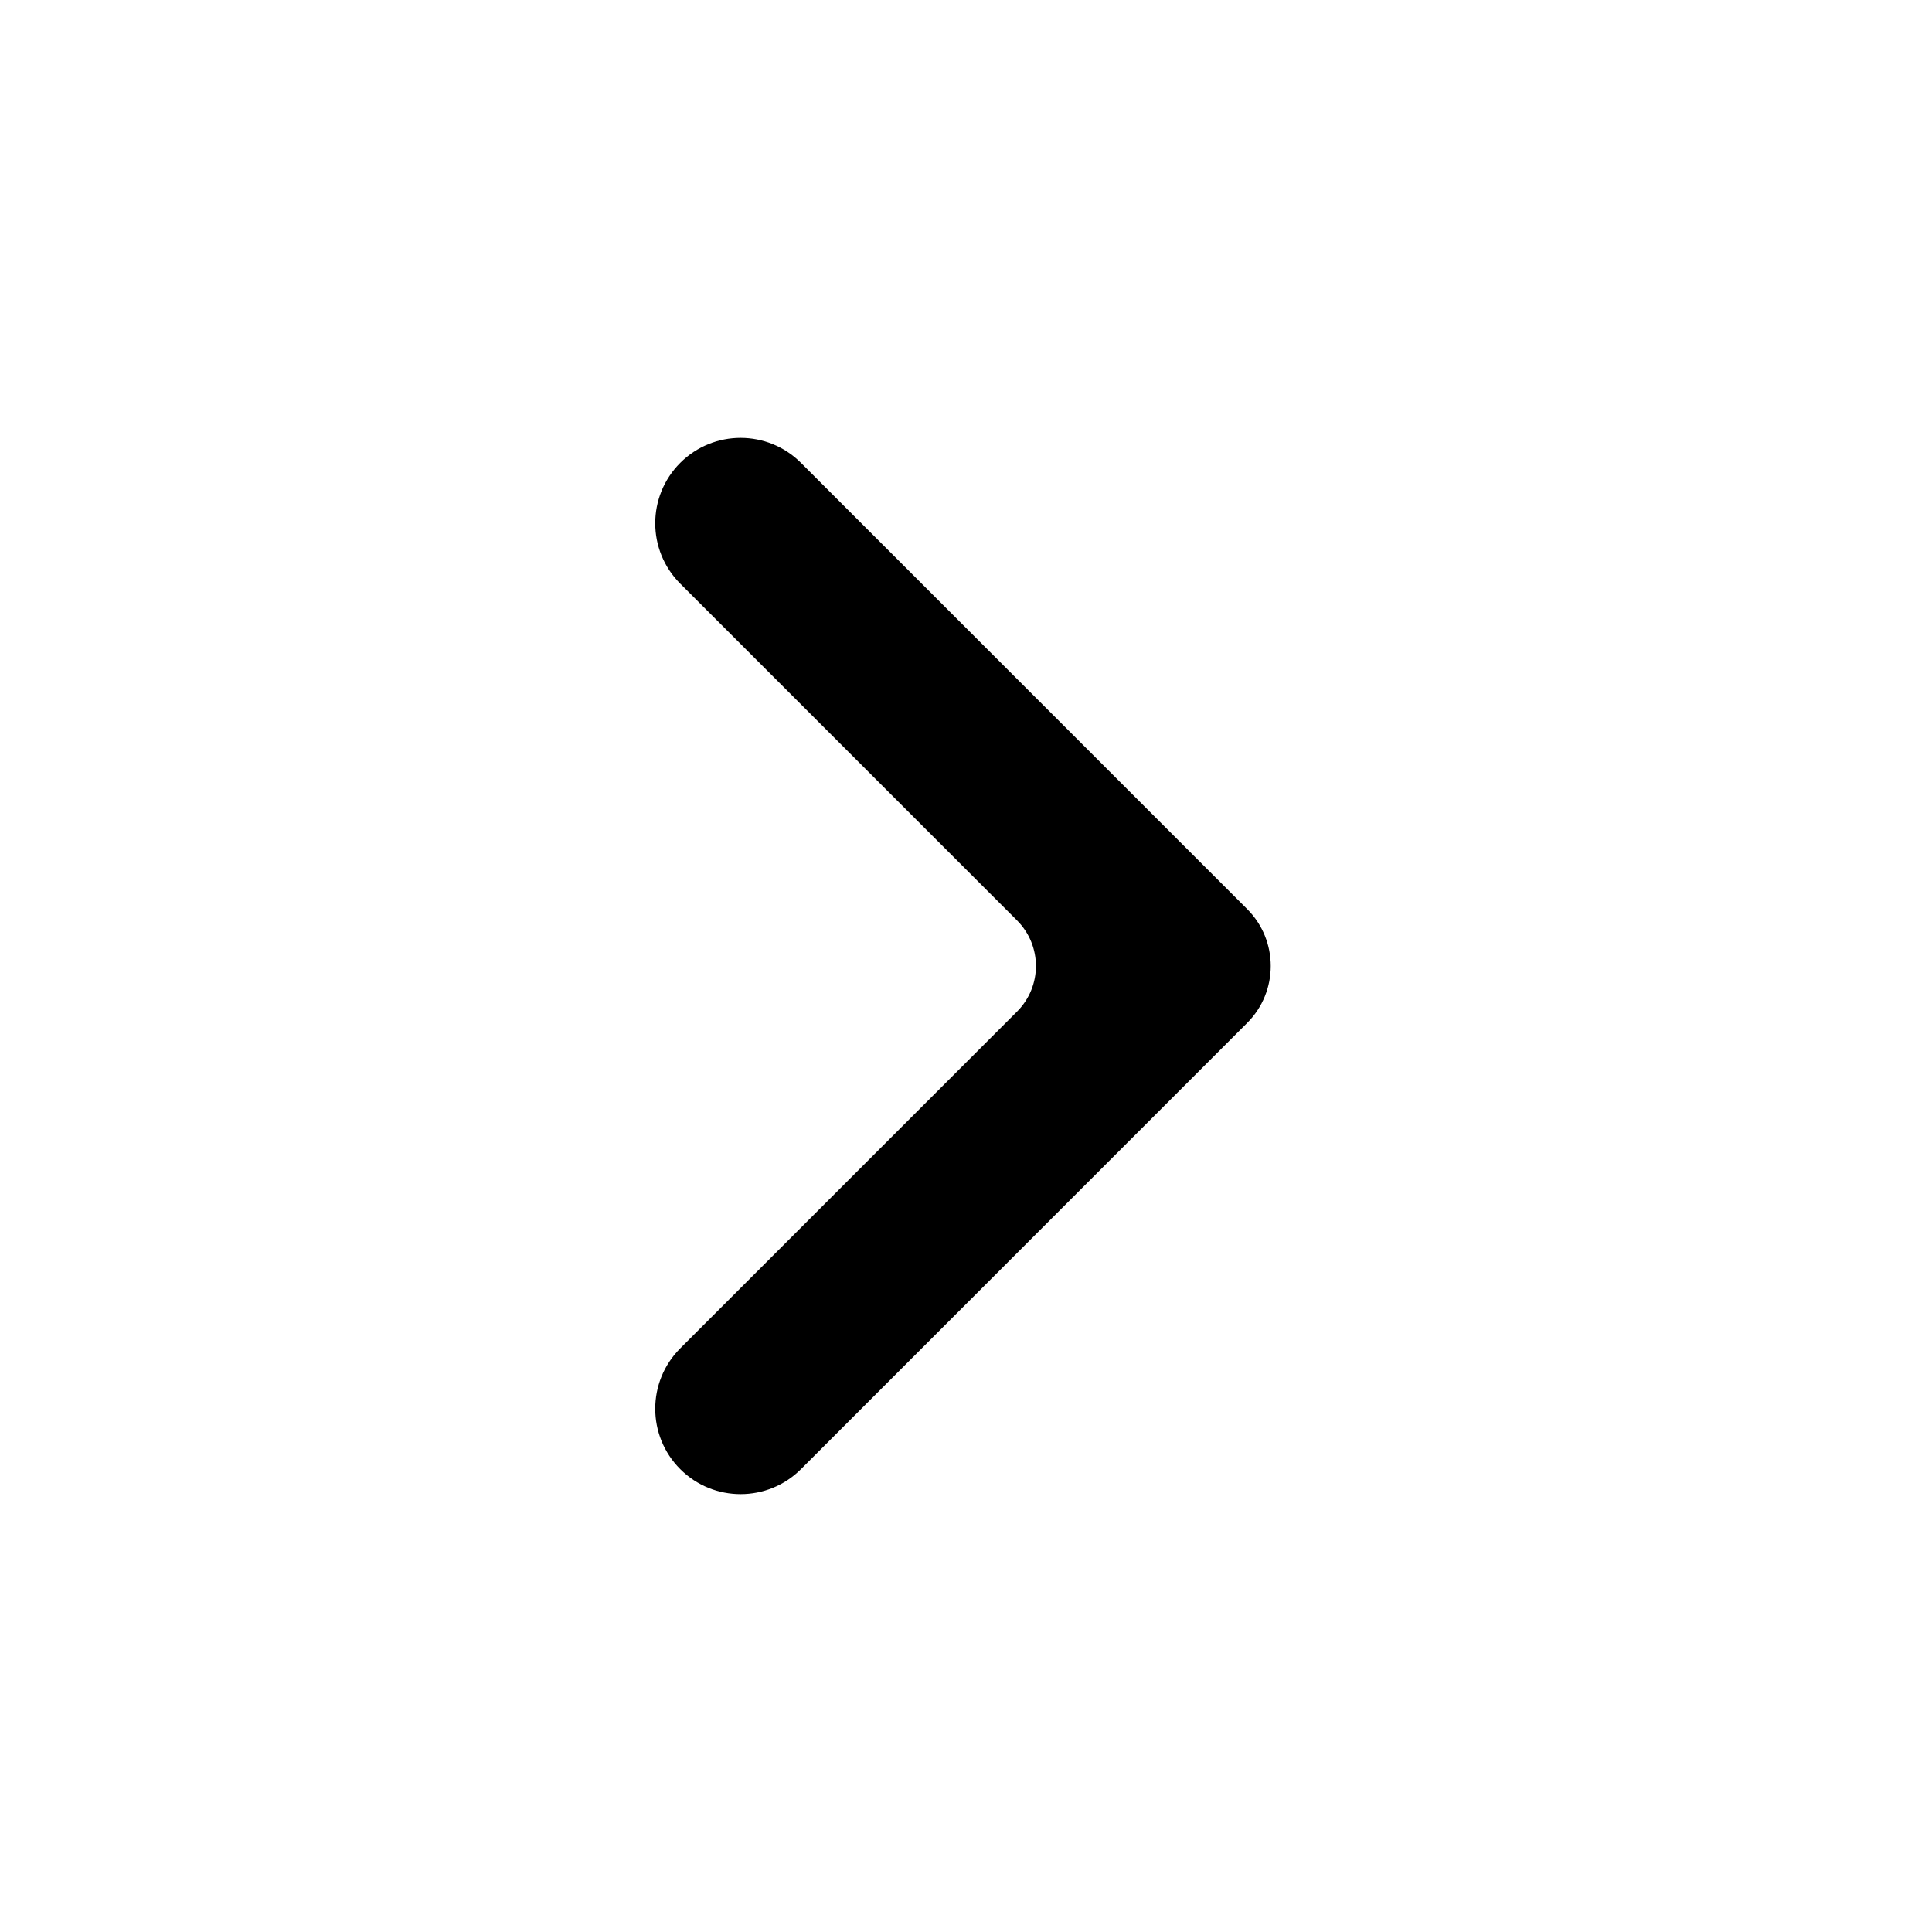
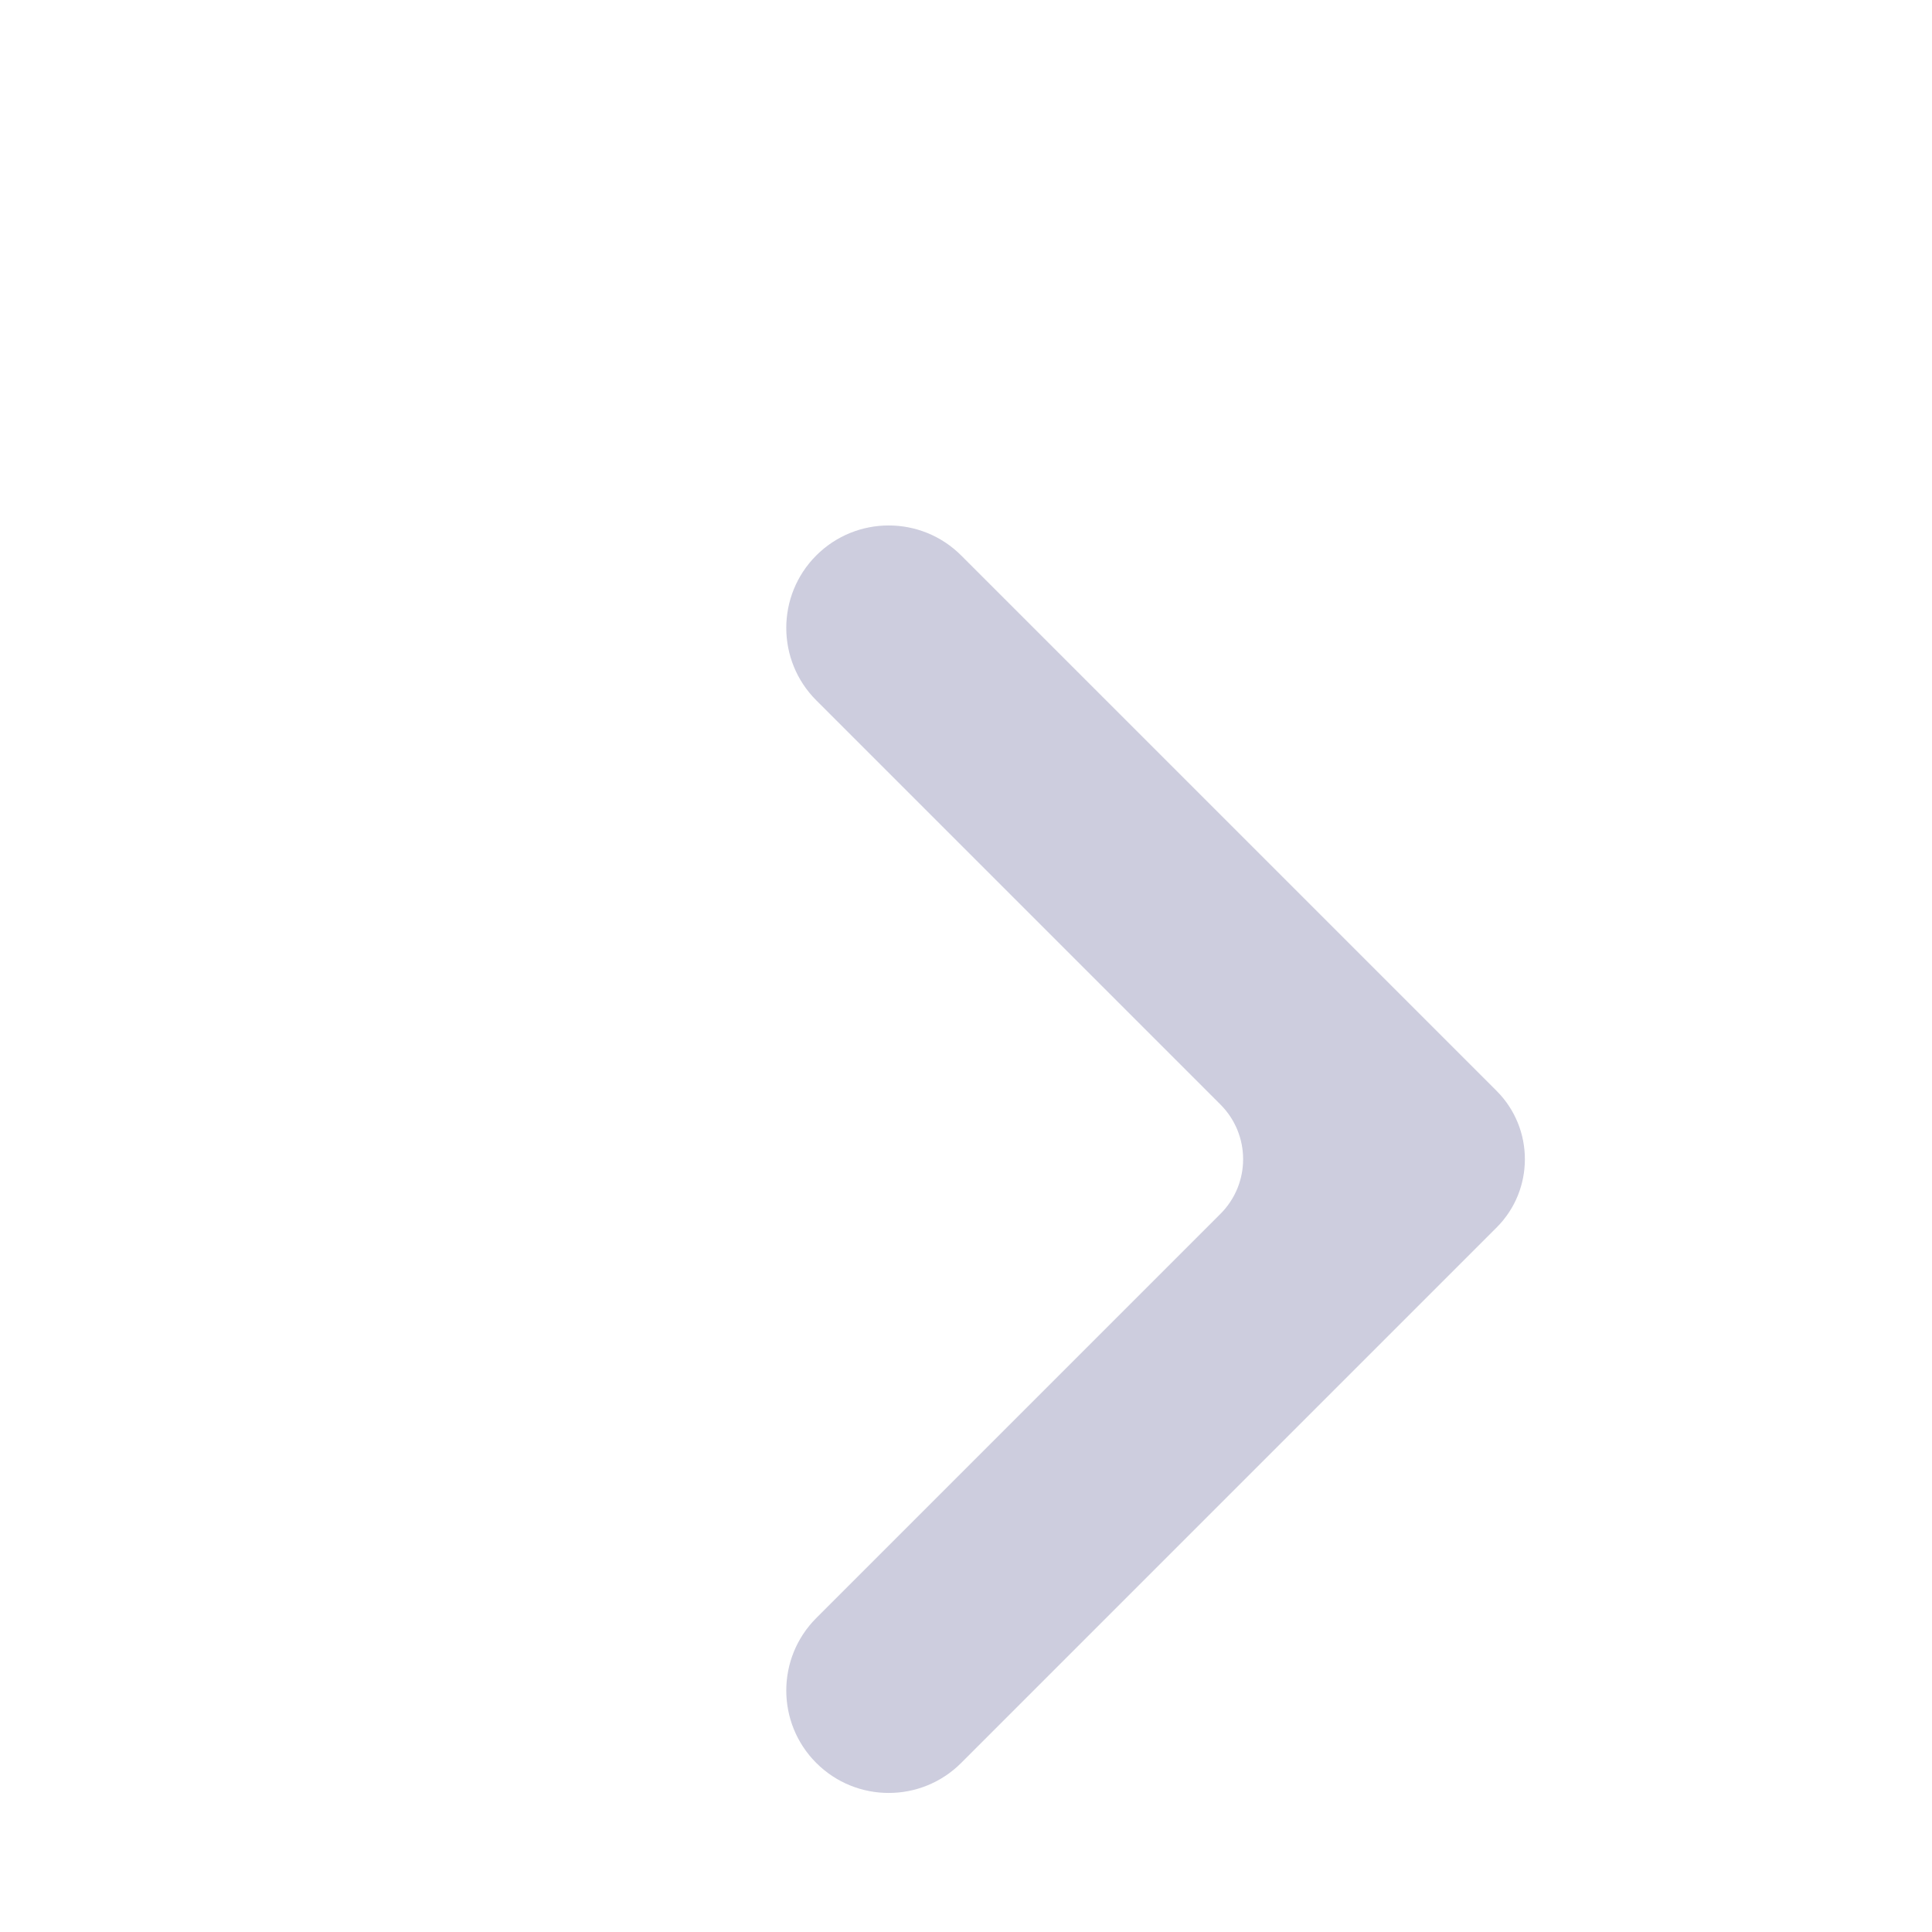
- <svg xmlns="http://www.w3.org/2000/svg" width="24" height="24" viewBox="0 0 24 24" fill="none">
-   <path d="M12.634 12.566L8.45 16.75C8.036 17.164 8.036 17.836 8.45 18.25C8.864 18.664 9.536 18.664 9.95 18.25L15.493 12.707C15.883 12.317 15.883 11.683 15.493 11.293L9.95 5.75C9.536 5.336 8.864 5.336 8.45 5.75C8.036 6.164 8.036 6.836 8.45 7.25L12.634 11.434C12.947 11.747 12.947 12.253 12.634 12.566Z" fill="currentColor" />
+ <svg xmlns="http://www.w3.org/2000/svg" width="24" height="24" viewBox="0 0 20 20" fill="#CDCDDE">
+   <path d="M12.634 12.566L8.45 16.75C8.036 17.164 8.036 17.836 8.45 18.25C8.864 18.664 9.536 18.664 9.95 18.25L15.493 12.707C15.883 12.317 15.883 11.683 15.493 11.293L9.95 5.75C9.536 5.336 8.864 5.336 8.45 5.75C8.036 6.164 8.036 6.836 8.45 7.25L12.634 11.434C12.947 11.747 12.947 12.253 12.634 12.566Z" fill="#CDCDDE" />
</svg>
